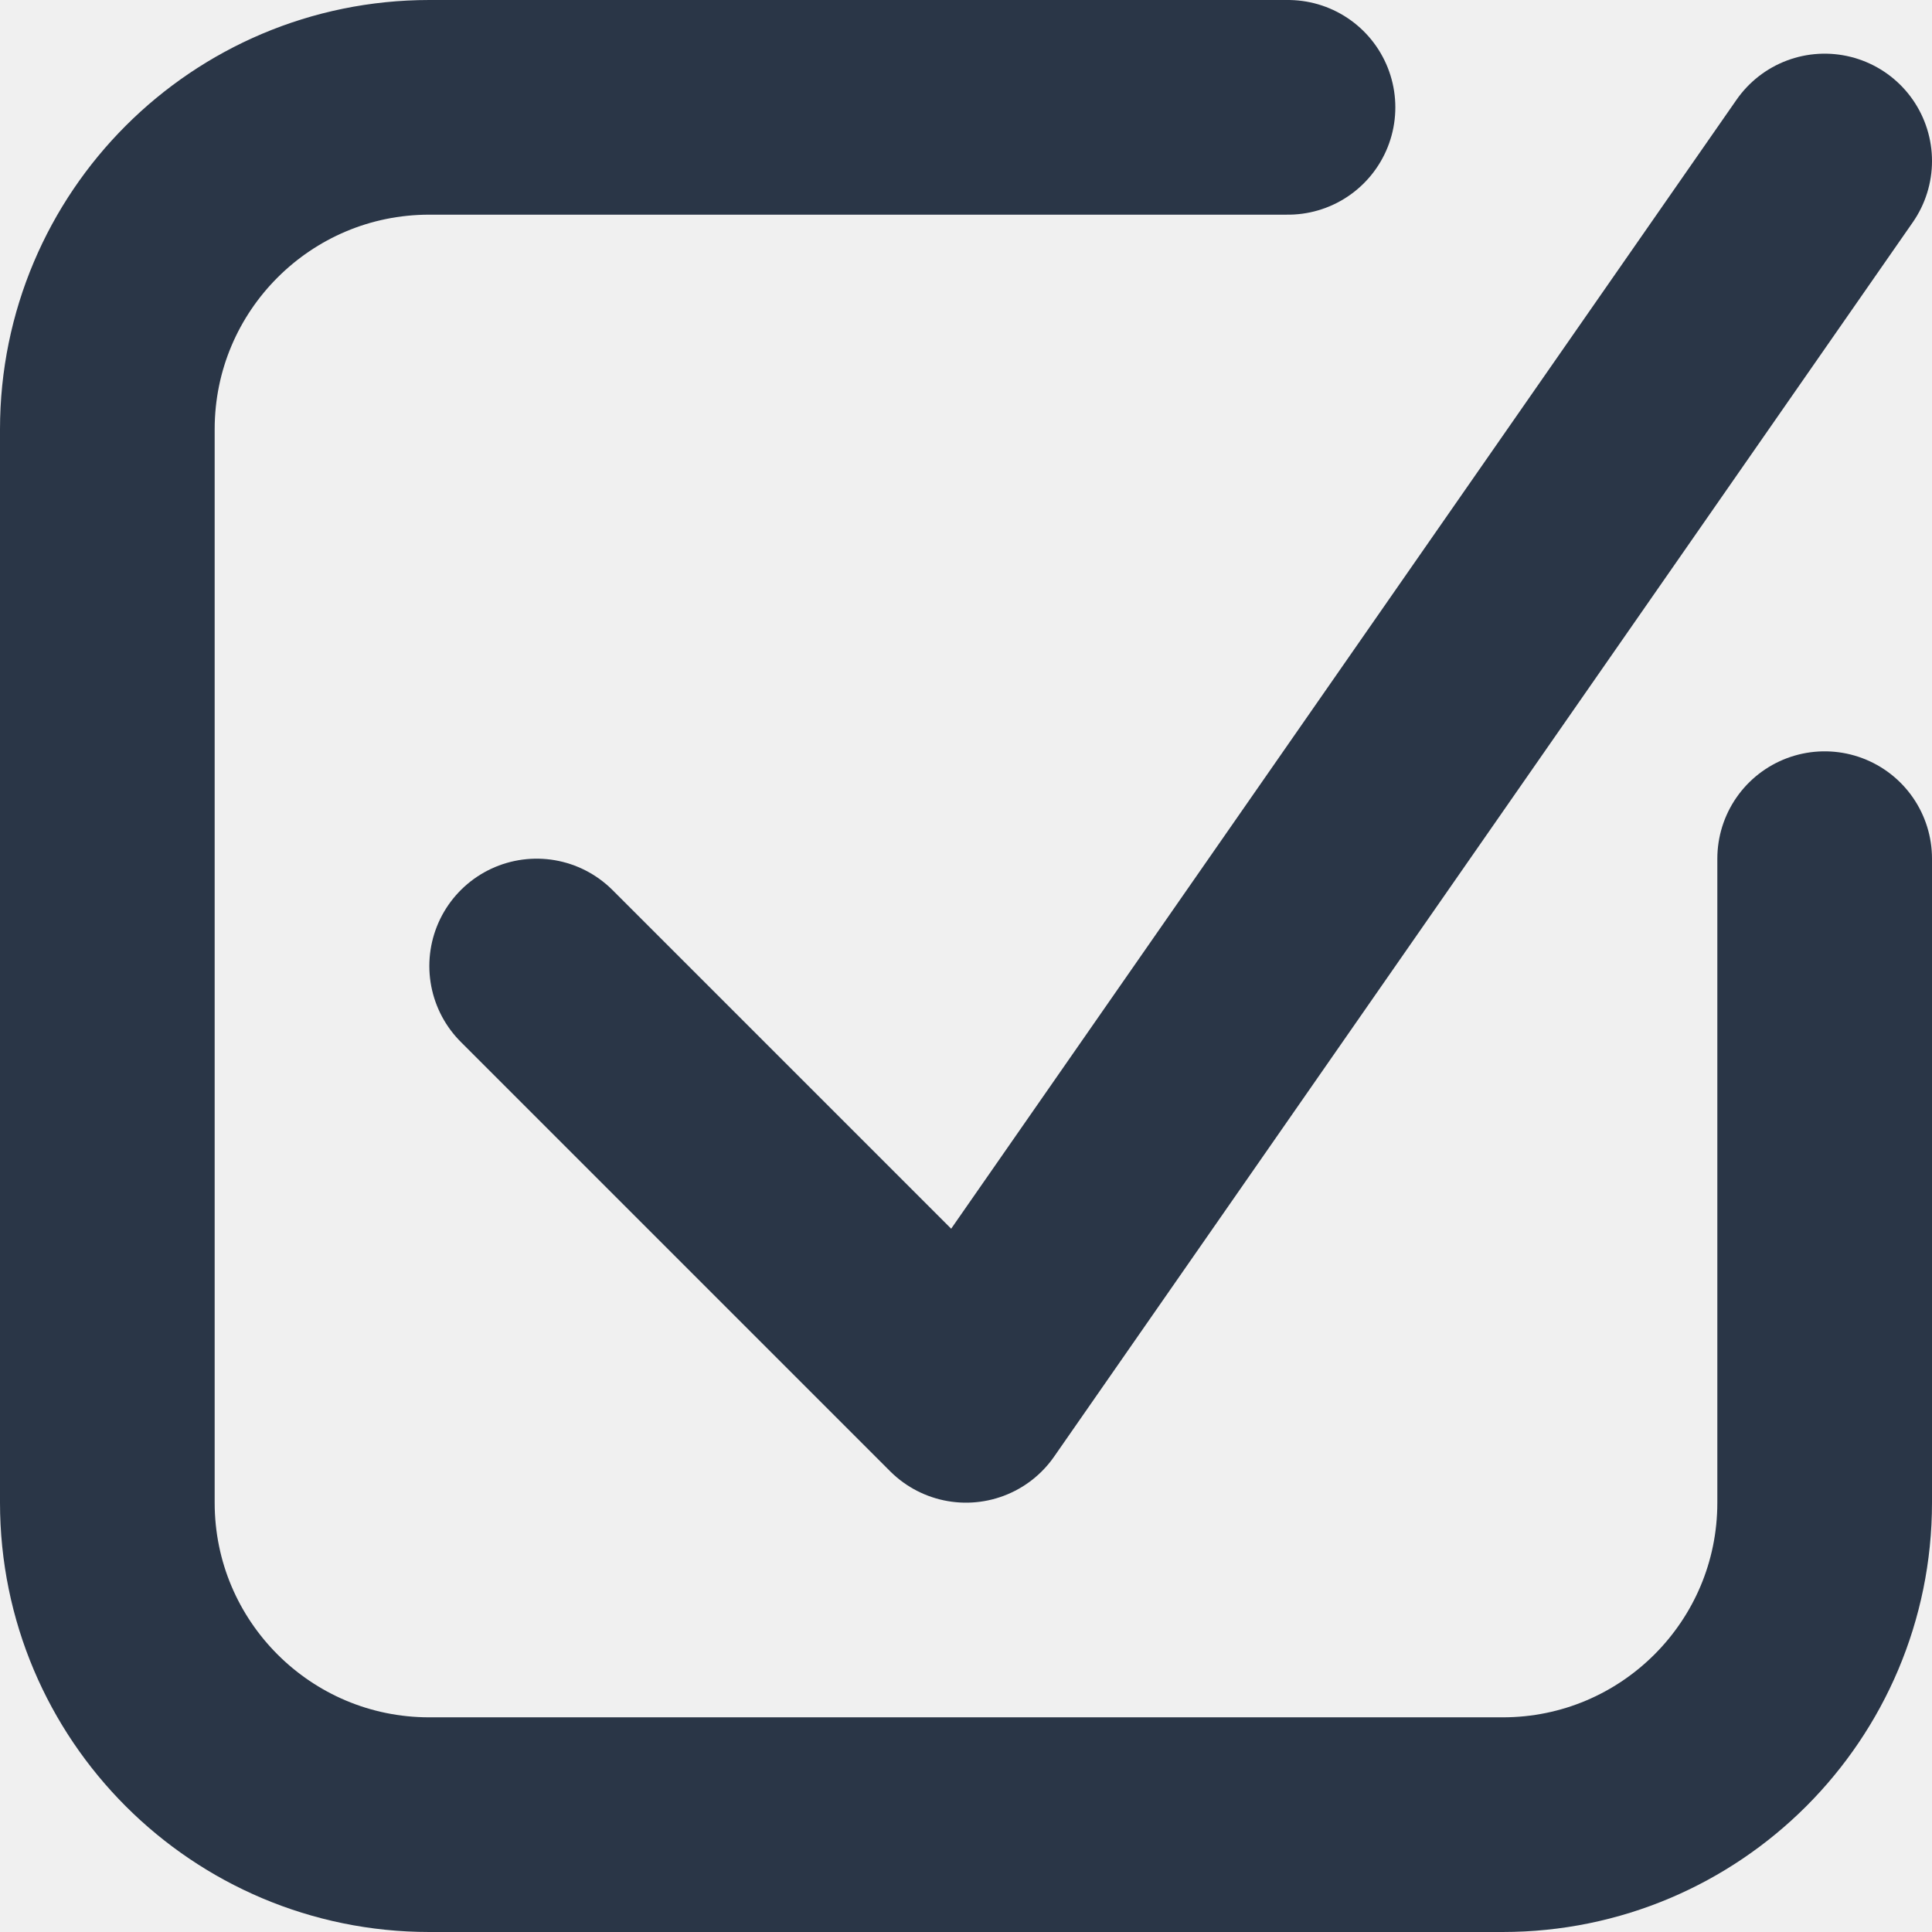
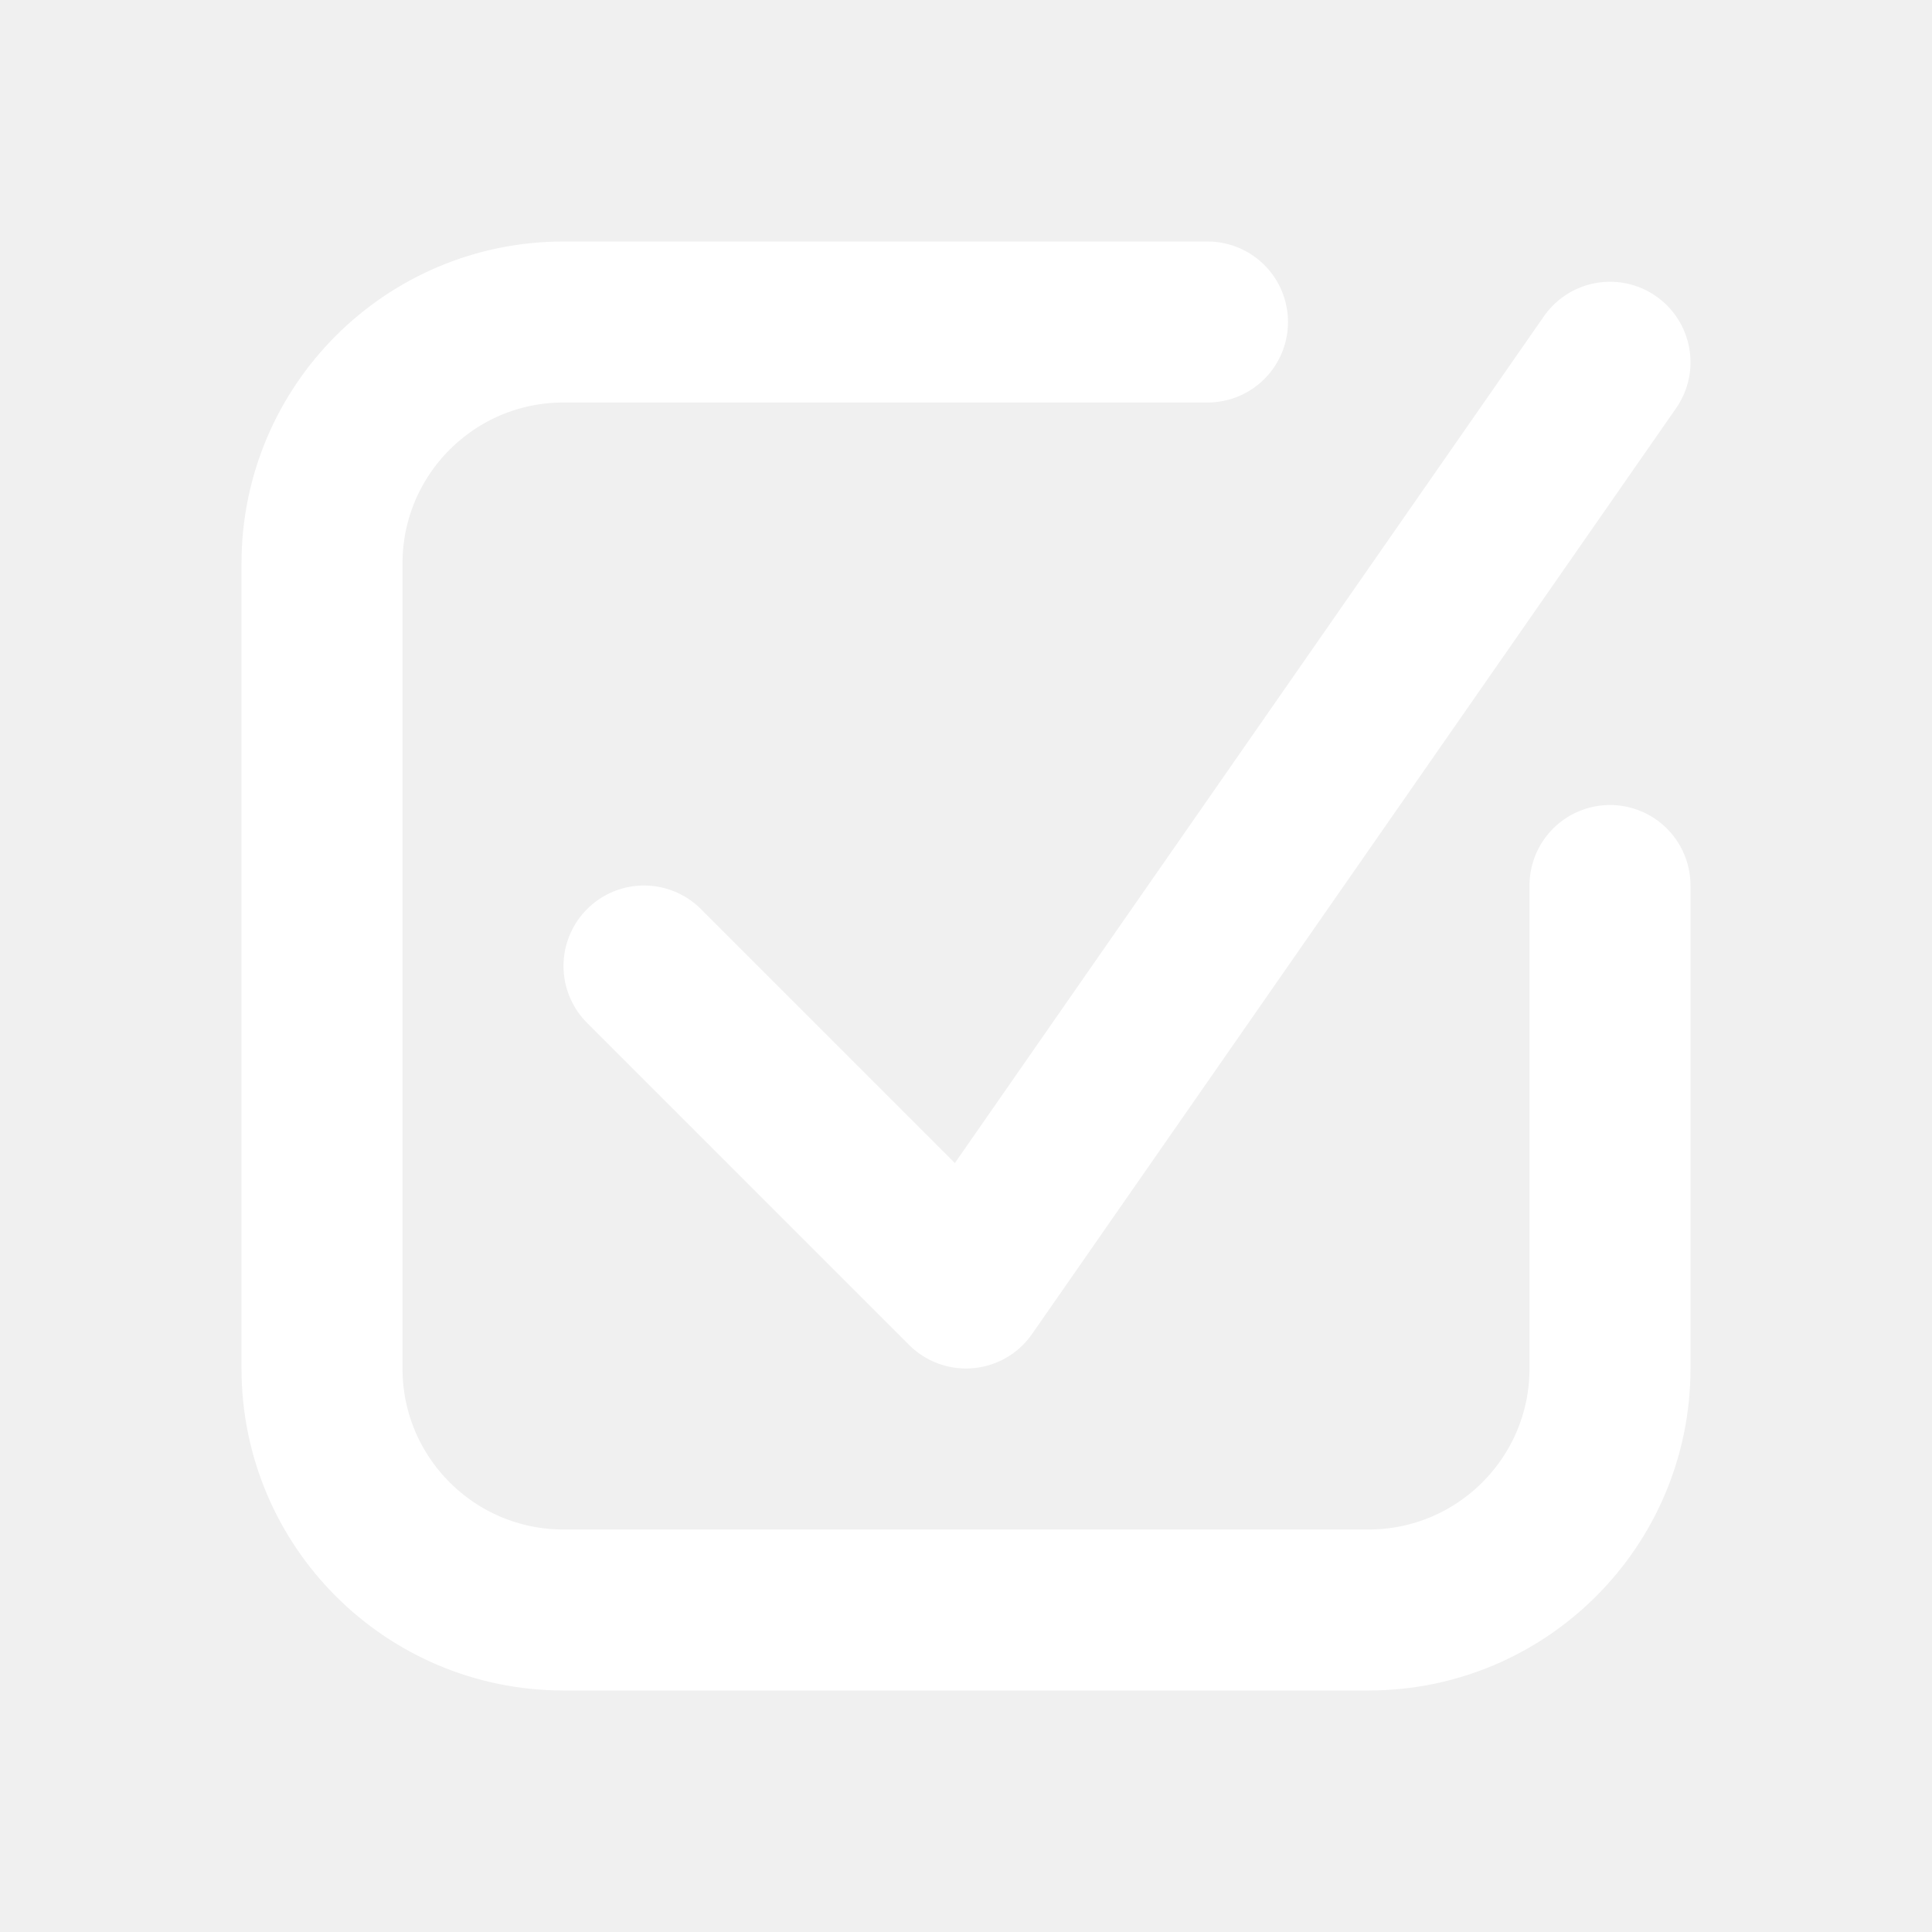
- <svg xmlns="http://www.w3.org/2000/svg" width="18" height="18" viewBox="0 0 18 18" fill="none">
-   <path d="M17 8V14C17 15.657 15.657 17 14 17H4C2.343 17 1 15.657 1 14V4C1 2.343 2.343 1 4 1H12" stroke="#2A3647" stroke-width="2" stroke-linecap="round" />
-   <path d="M5 9L9 13L17 1.5" stroke="#2A3647" stroke-width="2" stroke-linecap="round" stroke-linejoin="round" />
+ <svg xmlns="http://www.w3.org/2000/svg" width="24" height="24" viewBox="0 0 24 24" fill="none">
+   <path d="M20 11V17C20 18.657 18.657 20 17 20H7C5.343 20 4 18.657 4 17V7C4 5.343 5.343 4 7 4H15" stroke="white" stroke-width="2" stroke-linecap="round" />
+   <path d="M8 12L12 16L20 4.5" stroke="white" stroke-width="2" stroke-linecap="round" stroke-linejoin="round" />
</svg>
